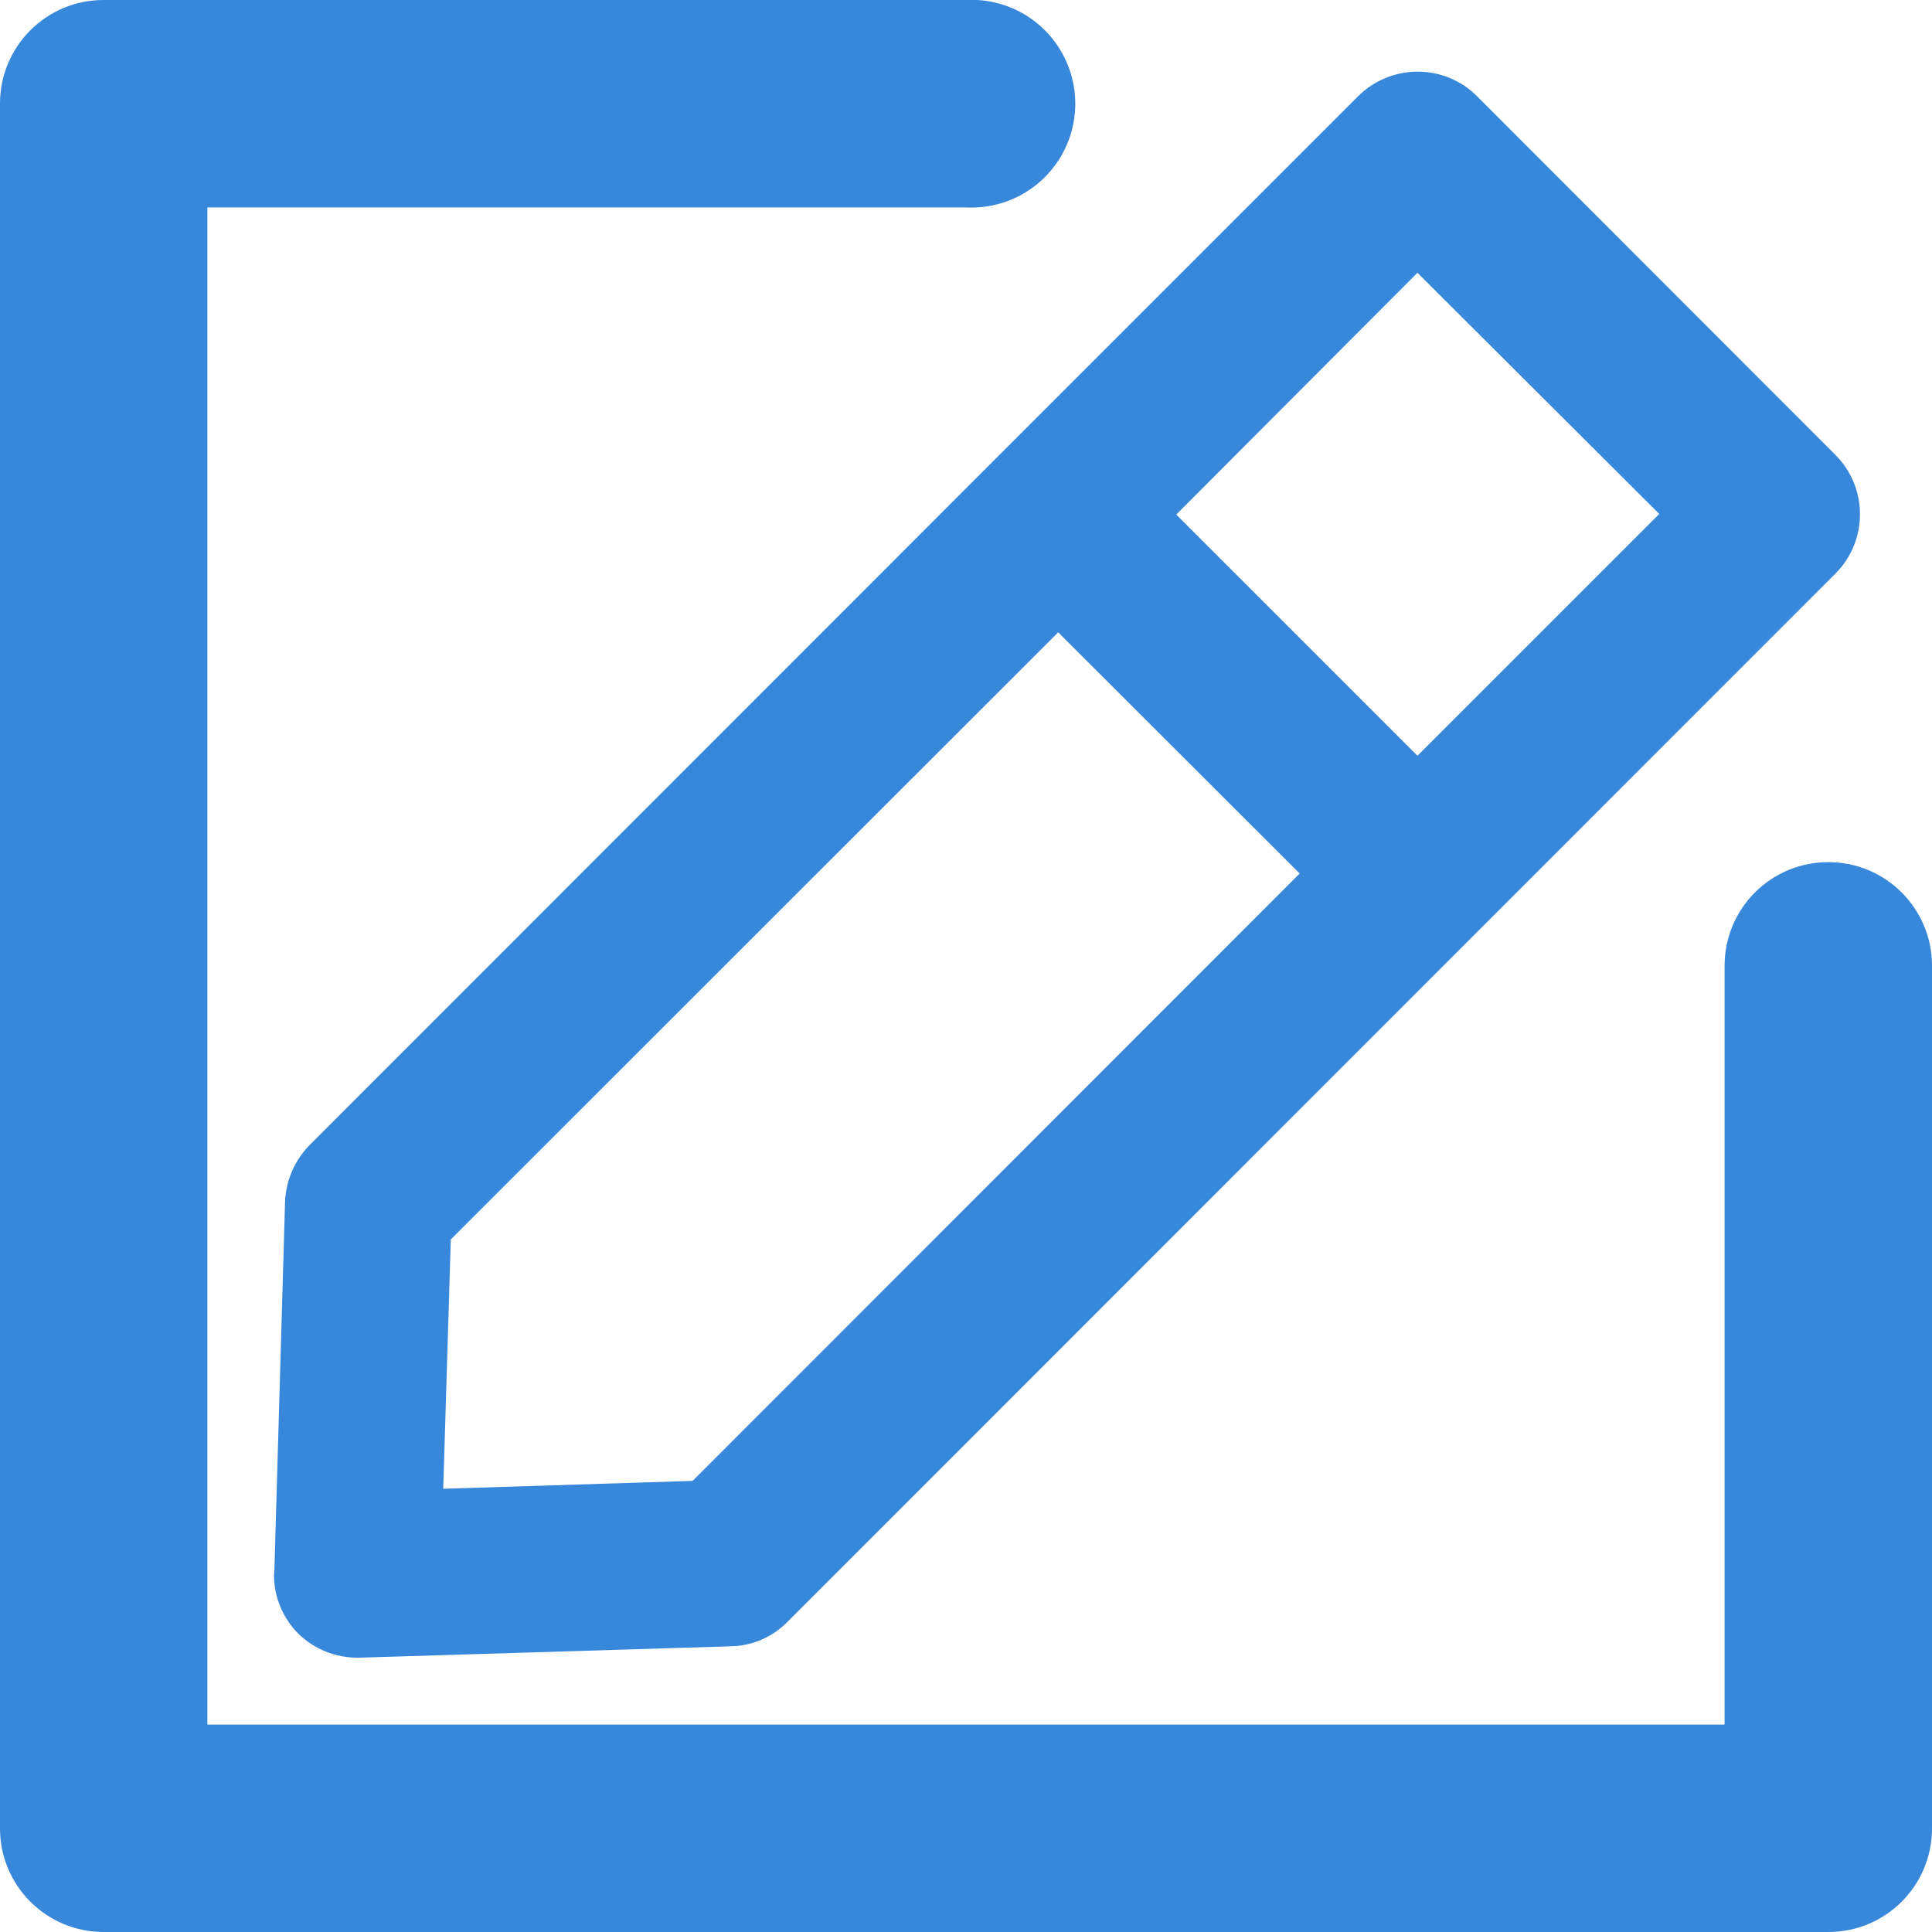
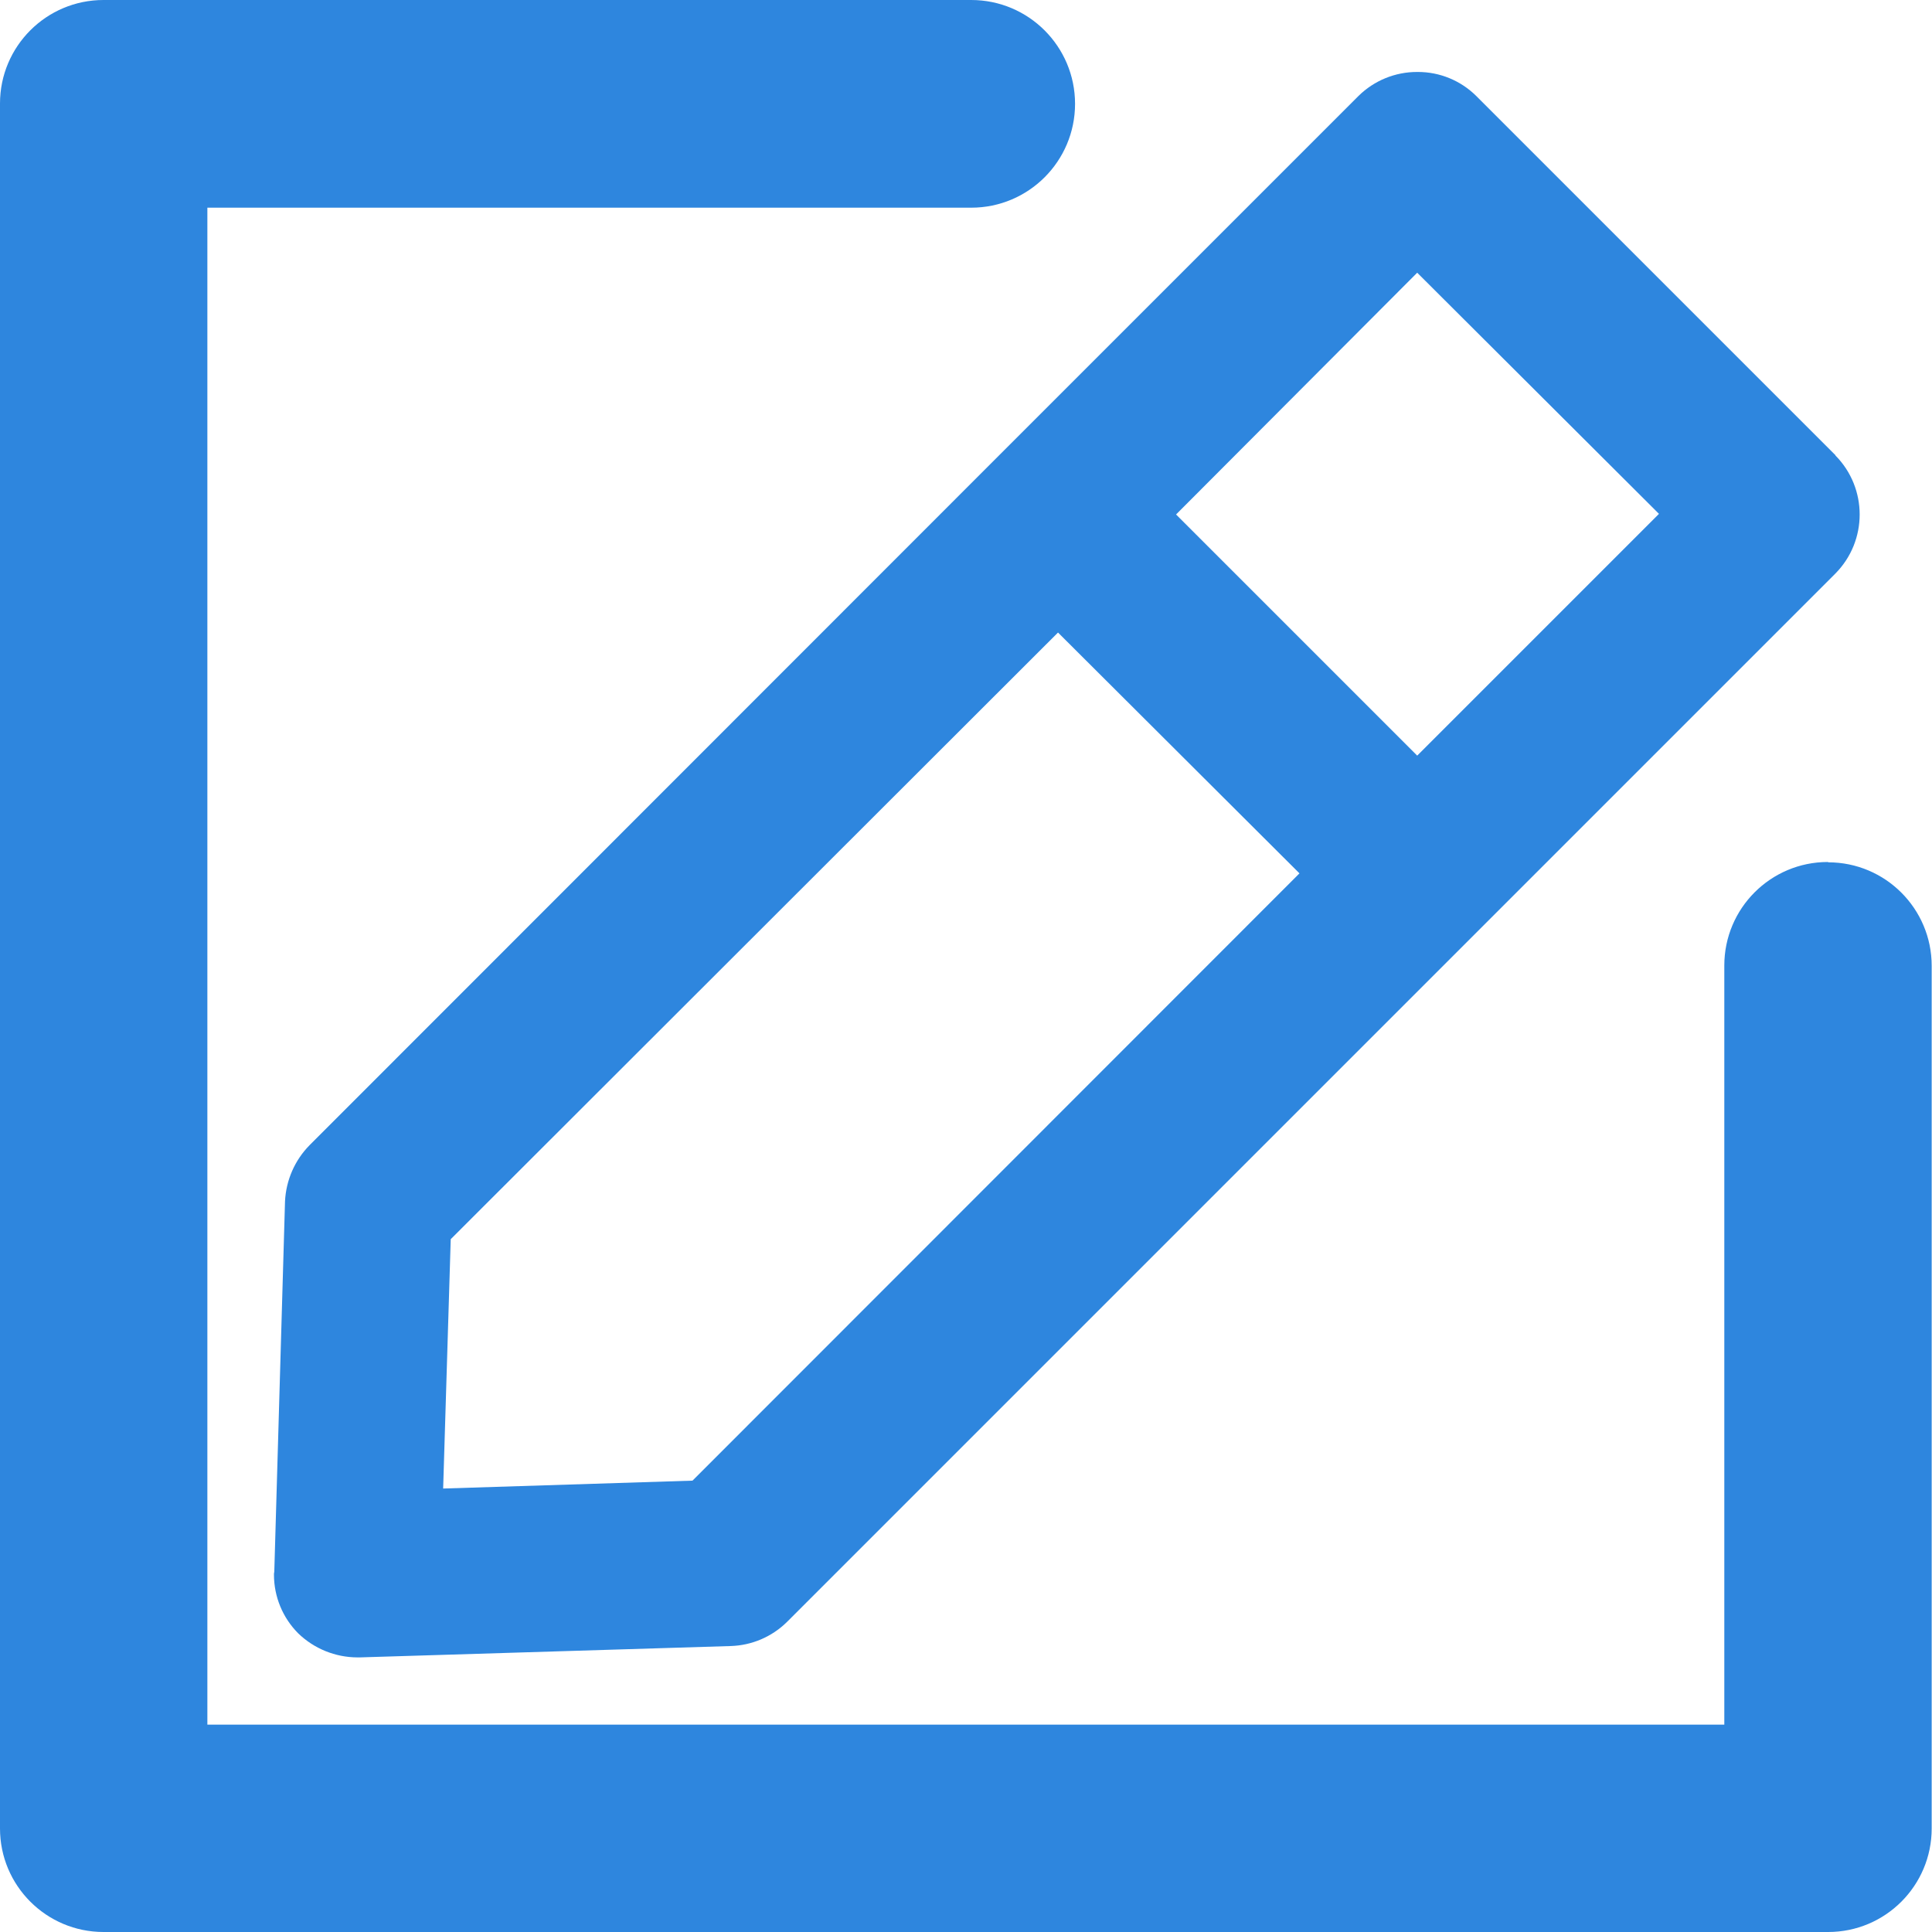
- <svg xmlns="http://www.w3.org/2000/svg" id="Layer_1" data-name="Layer 1" viewBox="0 0 612 612">
+ <svg xmlns="http://www.w3.org/2000/svg" id="Layer_1" data-name="Layer 1" viewBox="0 0 612 612.1">
  <defs>
-     <style>.cls-1{fill:#3787db;}</style>
+     <style>.cls-1{fill:#2e86de;}</style>
  </defs>
-   <path class="cls-1" d="M581.5,144.2,467.7,30.3a26.4,26.4,0,0,0-18.6-7.6H449a26.7,26.7,0,0,0-18.6,7.6L316.5,144.2h0L98.1,362.7a27.2,27.2,0,0,0-7.8,17.8L86.9,498a3.4,3.4,0,0,0-.1,1,26.3,26.3,0,0,0,7.7,18.5,26.7,26.7,0,0,0,18.7,7.6h.8l117.5-3.6a25.8,25.8,0,0,0,17.8-7.6L581.5,181.6a26.6,26.6,0,0,0,0-37.4ZM449,239.4,372.6,163,449,86.4l76.6,76.4L449,239.4ZM219.4,469.1l-79,2.5,2.4-79L335.2,200.3l76.5,76.4L219.4,469.1Z" transform="translate(0 0)" />
-   <path class="cls-1" d="M579.2,273.1a32.8,32.8,0,0,0-32.9,32.8V546.3H65.7V65.7H305.9a32.9,32.9,0,1,0,0-65.7H32.8A32.8,32.8,0,0,0,0,32.8V579.2A32.8,32.8,0,0,0,32.8,612H579.2A32.8,32.8,0,0,0,612,579.2V305.9a32.8,32.8,0,0,0-32.8-32.8Z" transform="translate(0 0)" />
+   <path class="cls-1" d="M581.5,144.2,467.7,30.4a26.2,26.2,0,0,0-18.5-7.6H449a26.4,26.4,0,0,0-18.6,7.6L316.5,144.3h0L98.1,362.8a27.2,27.2,0,0,0-7.8,17.8L86.9,498a2.8,2.8,0,0,0-.1.9h0a26.3,26.3,0,0,0,7.7,18.6,27.1,27.1,0,0,0,18.7,7.6h.8l117.5-3.6a26.5,26.5,0,0,0,17.8-7.6L581.5,181.7a26.6,26.6,0,0,0,0-37.4ZM449,239.4,372.6,163,449,86.4l76.6,76.4ZM219.4,469.1l-79,2.5,2.4-79L335.2,200.4l76.5,76.3Z" transform="translate(0 0)" />
+   <path class="cls-1" d="M579.2,273.1h-.1a32.8,32.8,0,0,0-32.8,32.8h0V546.4H65.7V65.8h242a32.9,32.9,0,1,0,0-65.8H32.8A32.8,32.8,0,0,0,0,32.8H0V579.3a32.8,32.8,0,0,0,32.8,32.8H579.2A32.8,32.8,0,0,0,612,579.3V306a32.8,32.8,0,0,0-32.8-32.8h0Z" transform="translate(0 0)" />
</svg>
